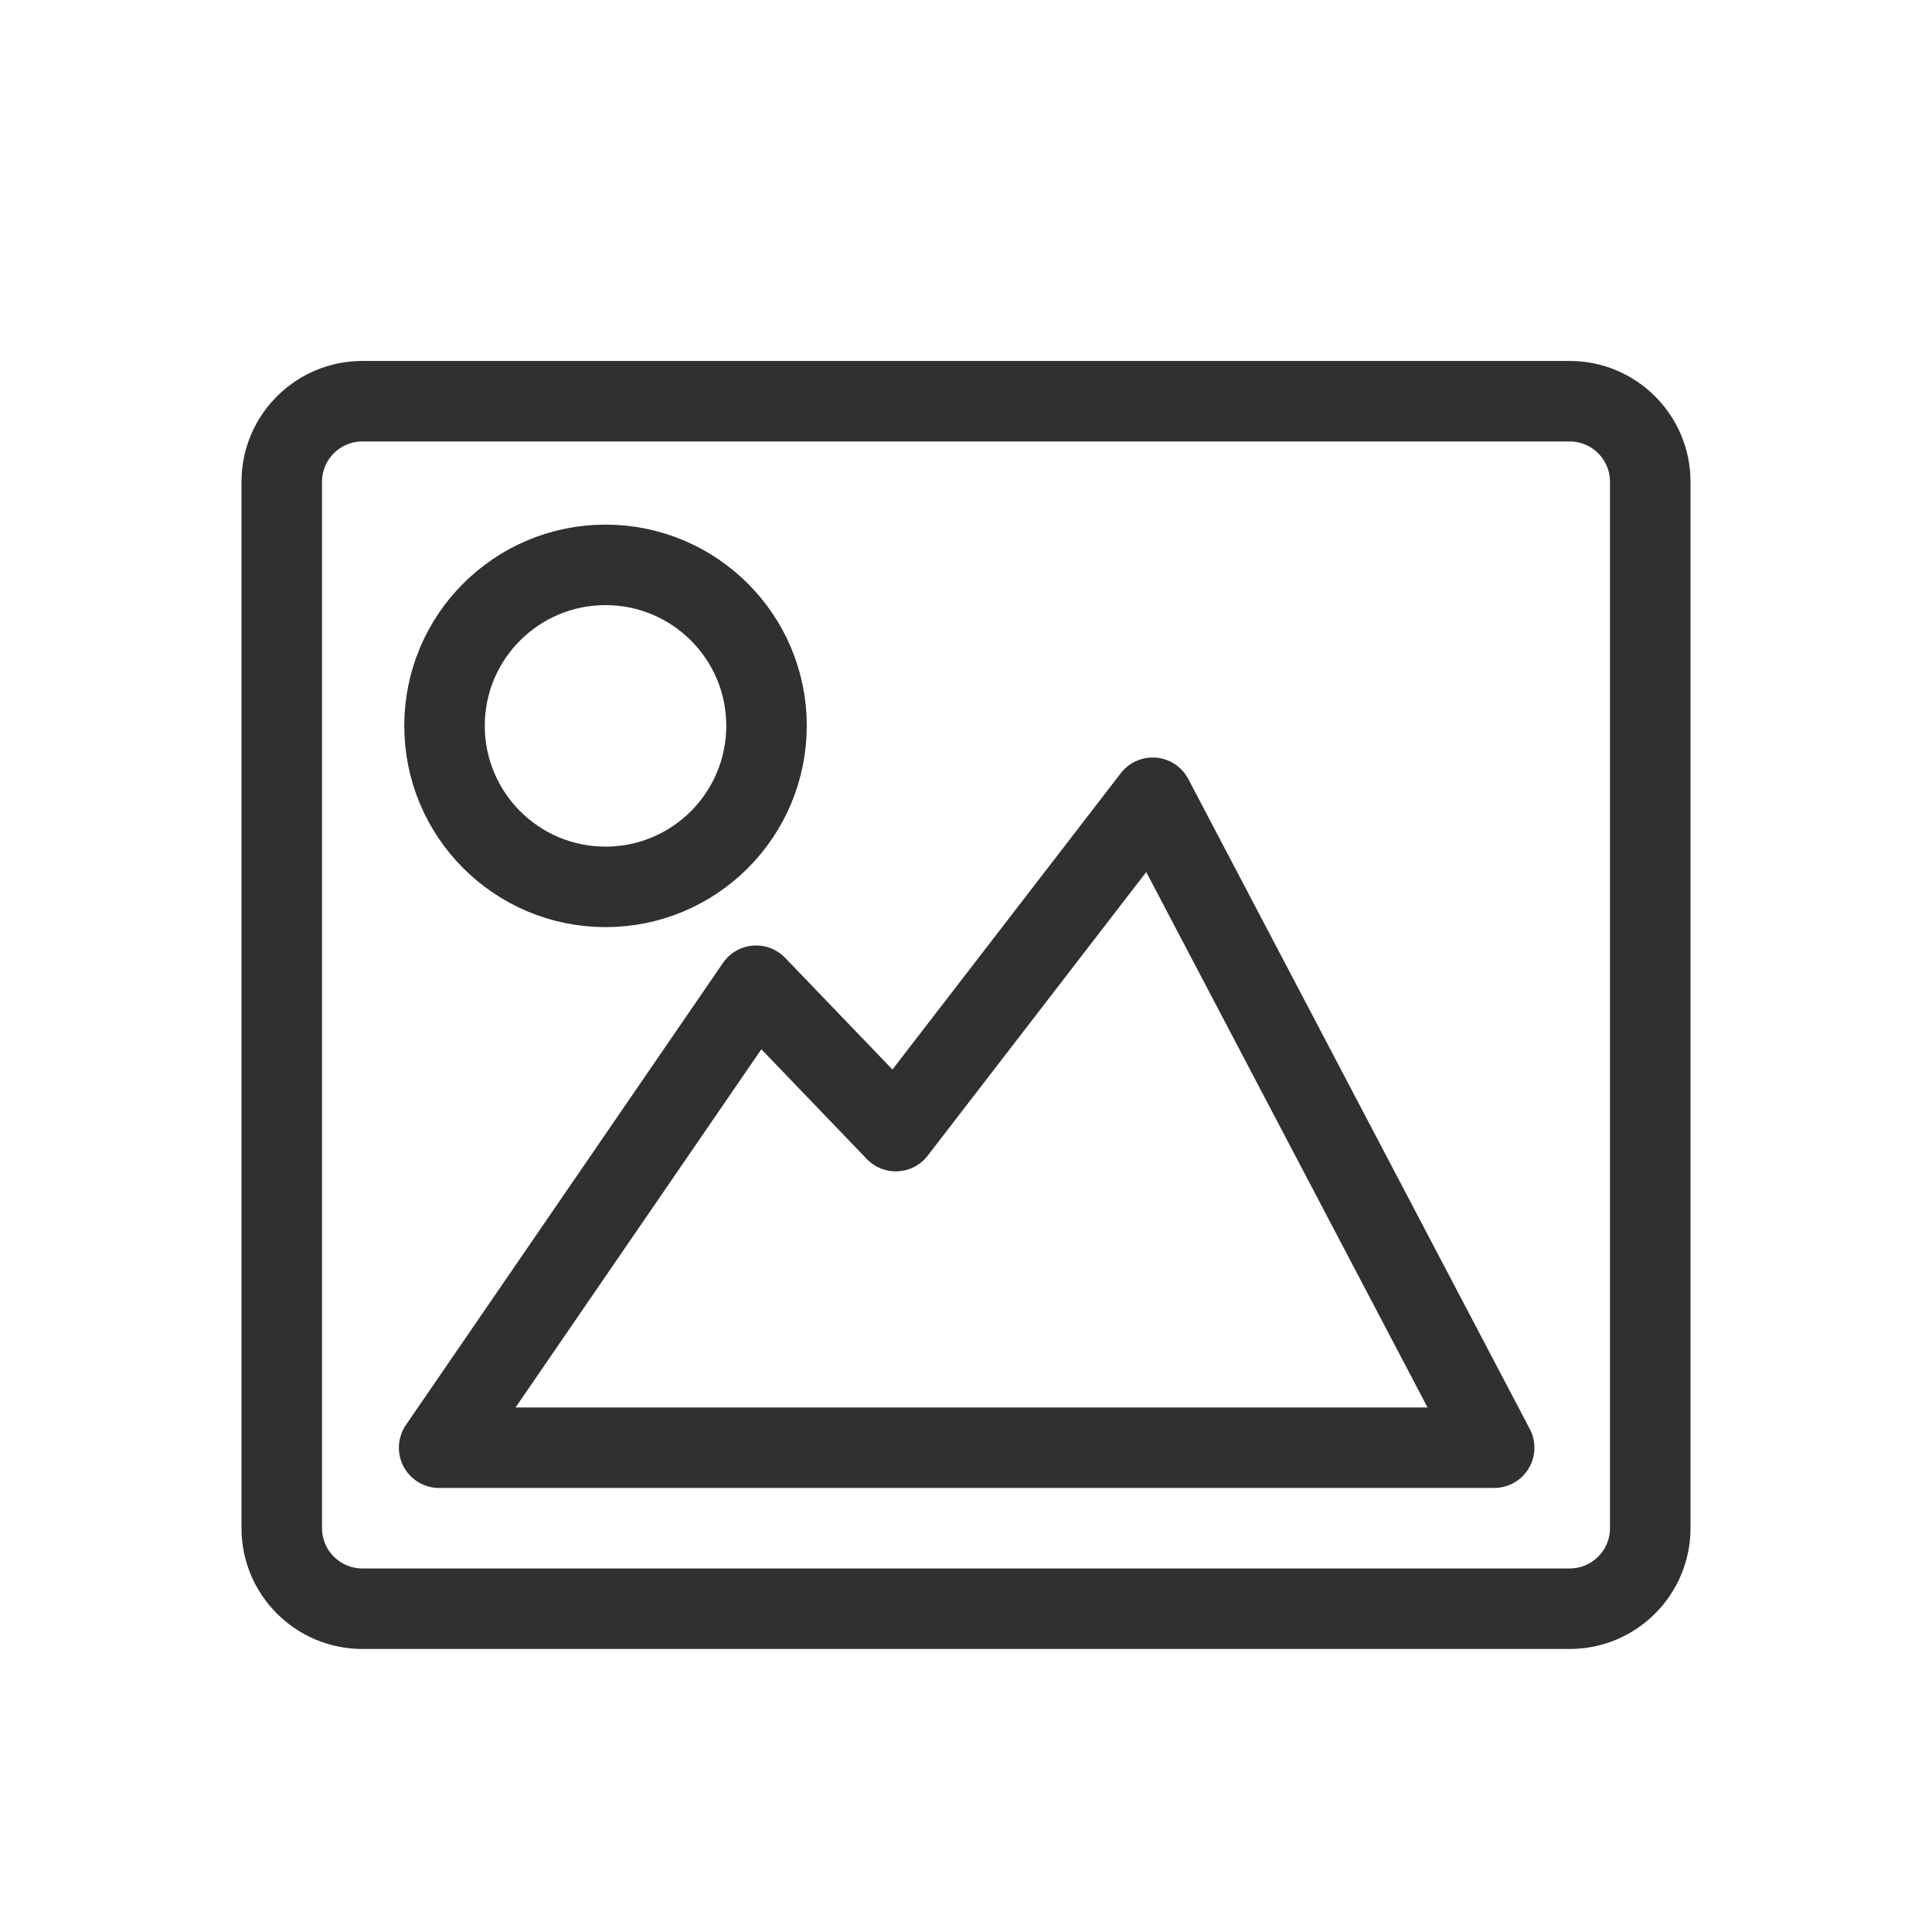
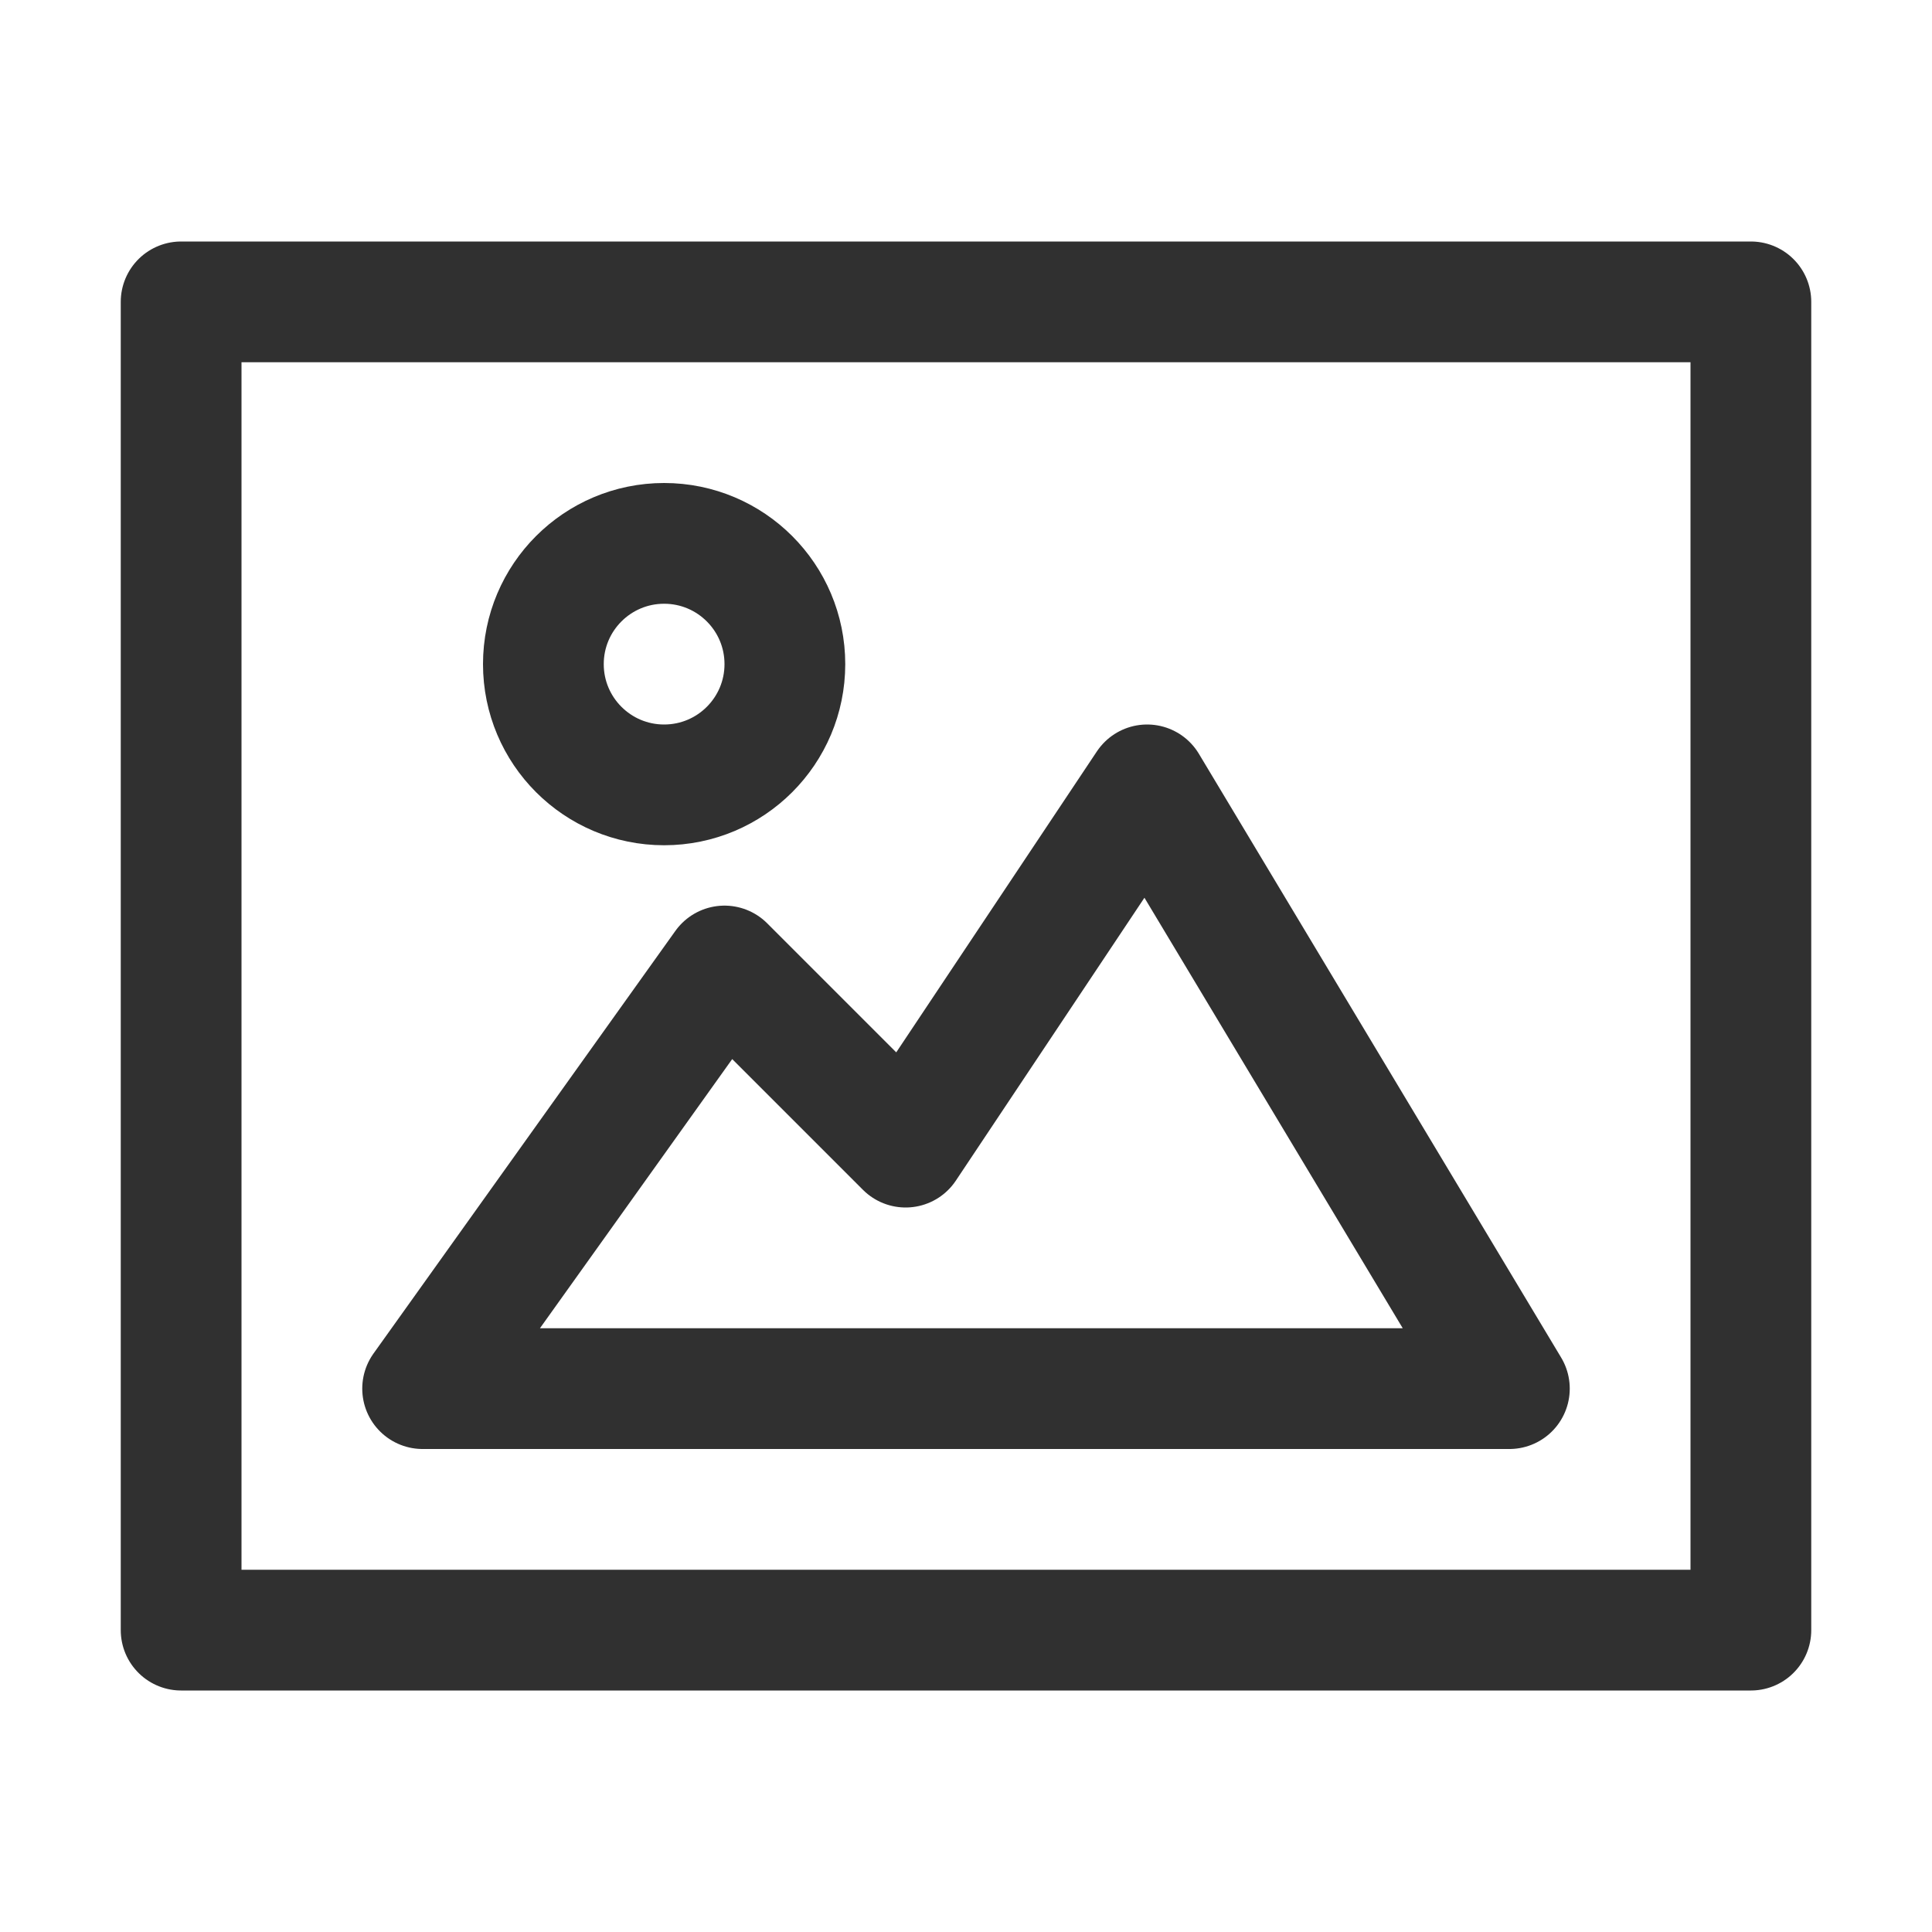
- <svg xmlns="http://www.w3.org/2000/svg" width="24px" height="24px" viewBox="0 0 24 24" version="1.1">
+ <svg xmlns="http://www.w3.org/2000/svg" width="16px" height="16px" viewBox="0 0 16 16" version="1.1">
  <defs />
-   <g id="graphics" stroke="none" stroke-width="1" fill="none" fill-rule="evenodd">
-     <g id="Group-3" transform="translate(3, 4)">
-       <path d="M4.522,7.017 C5.627,7.017 6.522,6.121 6.522,5.015 C6.522,3.913 5.627,3.017 4.522,3.017 C3.417,3.017 2.522,3.913 2.522,5.015 C2.522,6.121 3.417,7.017 4.522,7.017 Z" id="Stroke-21" stroke="#303030" stroke-linecap="round" stroke-linejoin="round" />
-       <polygon id="Stroke-23" stroke="#303030" stroke-linecap="round" stroke-linejoin="round" points="8.128 10.051 6.393 8.245 2.455 13.984 15.561 13.984 11.319 5.91" />
-       <path d="M17,14.984 C17,15.259 16.776,15.484 16.5,15.484 L1.5,15.484 C1.224,15.484 1,15.259 1,14.984 L1,1.984 C1,1.709 1.224,1.484 1.5,1.484 L16.5,1.484 C16.776,1.484 17,1.709 17,1.984 L17,14.984 Z M16.5,0.484 L1.5,0.484 C0.673,0.484 0,1.157 0,1.984 L0,14.984 C0,15.811 0.673,16.484 1.5,16.484 L16.5,16.484 C17.327,16.484 18,15.811 18,14.984 L18,1.984 C18,1.157 17.327,0.484 16.5,0.484 Z" id="Fill-25" fill="#303030" />
+   <g id="graphics" stroke="none" stroke-width="1" fill="none" fill-rule="evenodd" stroke-linecap="round" stroke-linejoin="round">
+     <g id="pictures_normal_16px" transform="translate(1, 2)" stroke="#303030">
+       <polygon id="Path-17" points="0.5 0.5 0.5 11.5 13.5 11.5 13.5 0.5" />
+       <circle id="Oval-2" cx="4.5" cy="3.5" r="1" />
+       <polygon id="Path-18" points="2.5 9.5 11.5 9.5 8.5 4.5 6.5 7.5 5 6" />
    </g>
  </g>
</svg>
